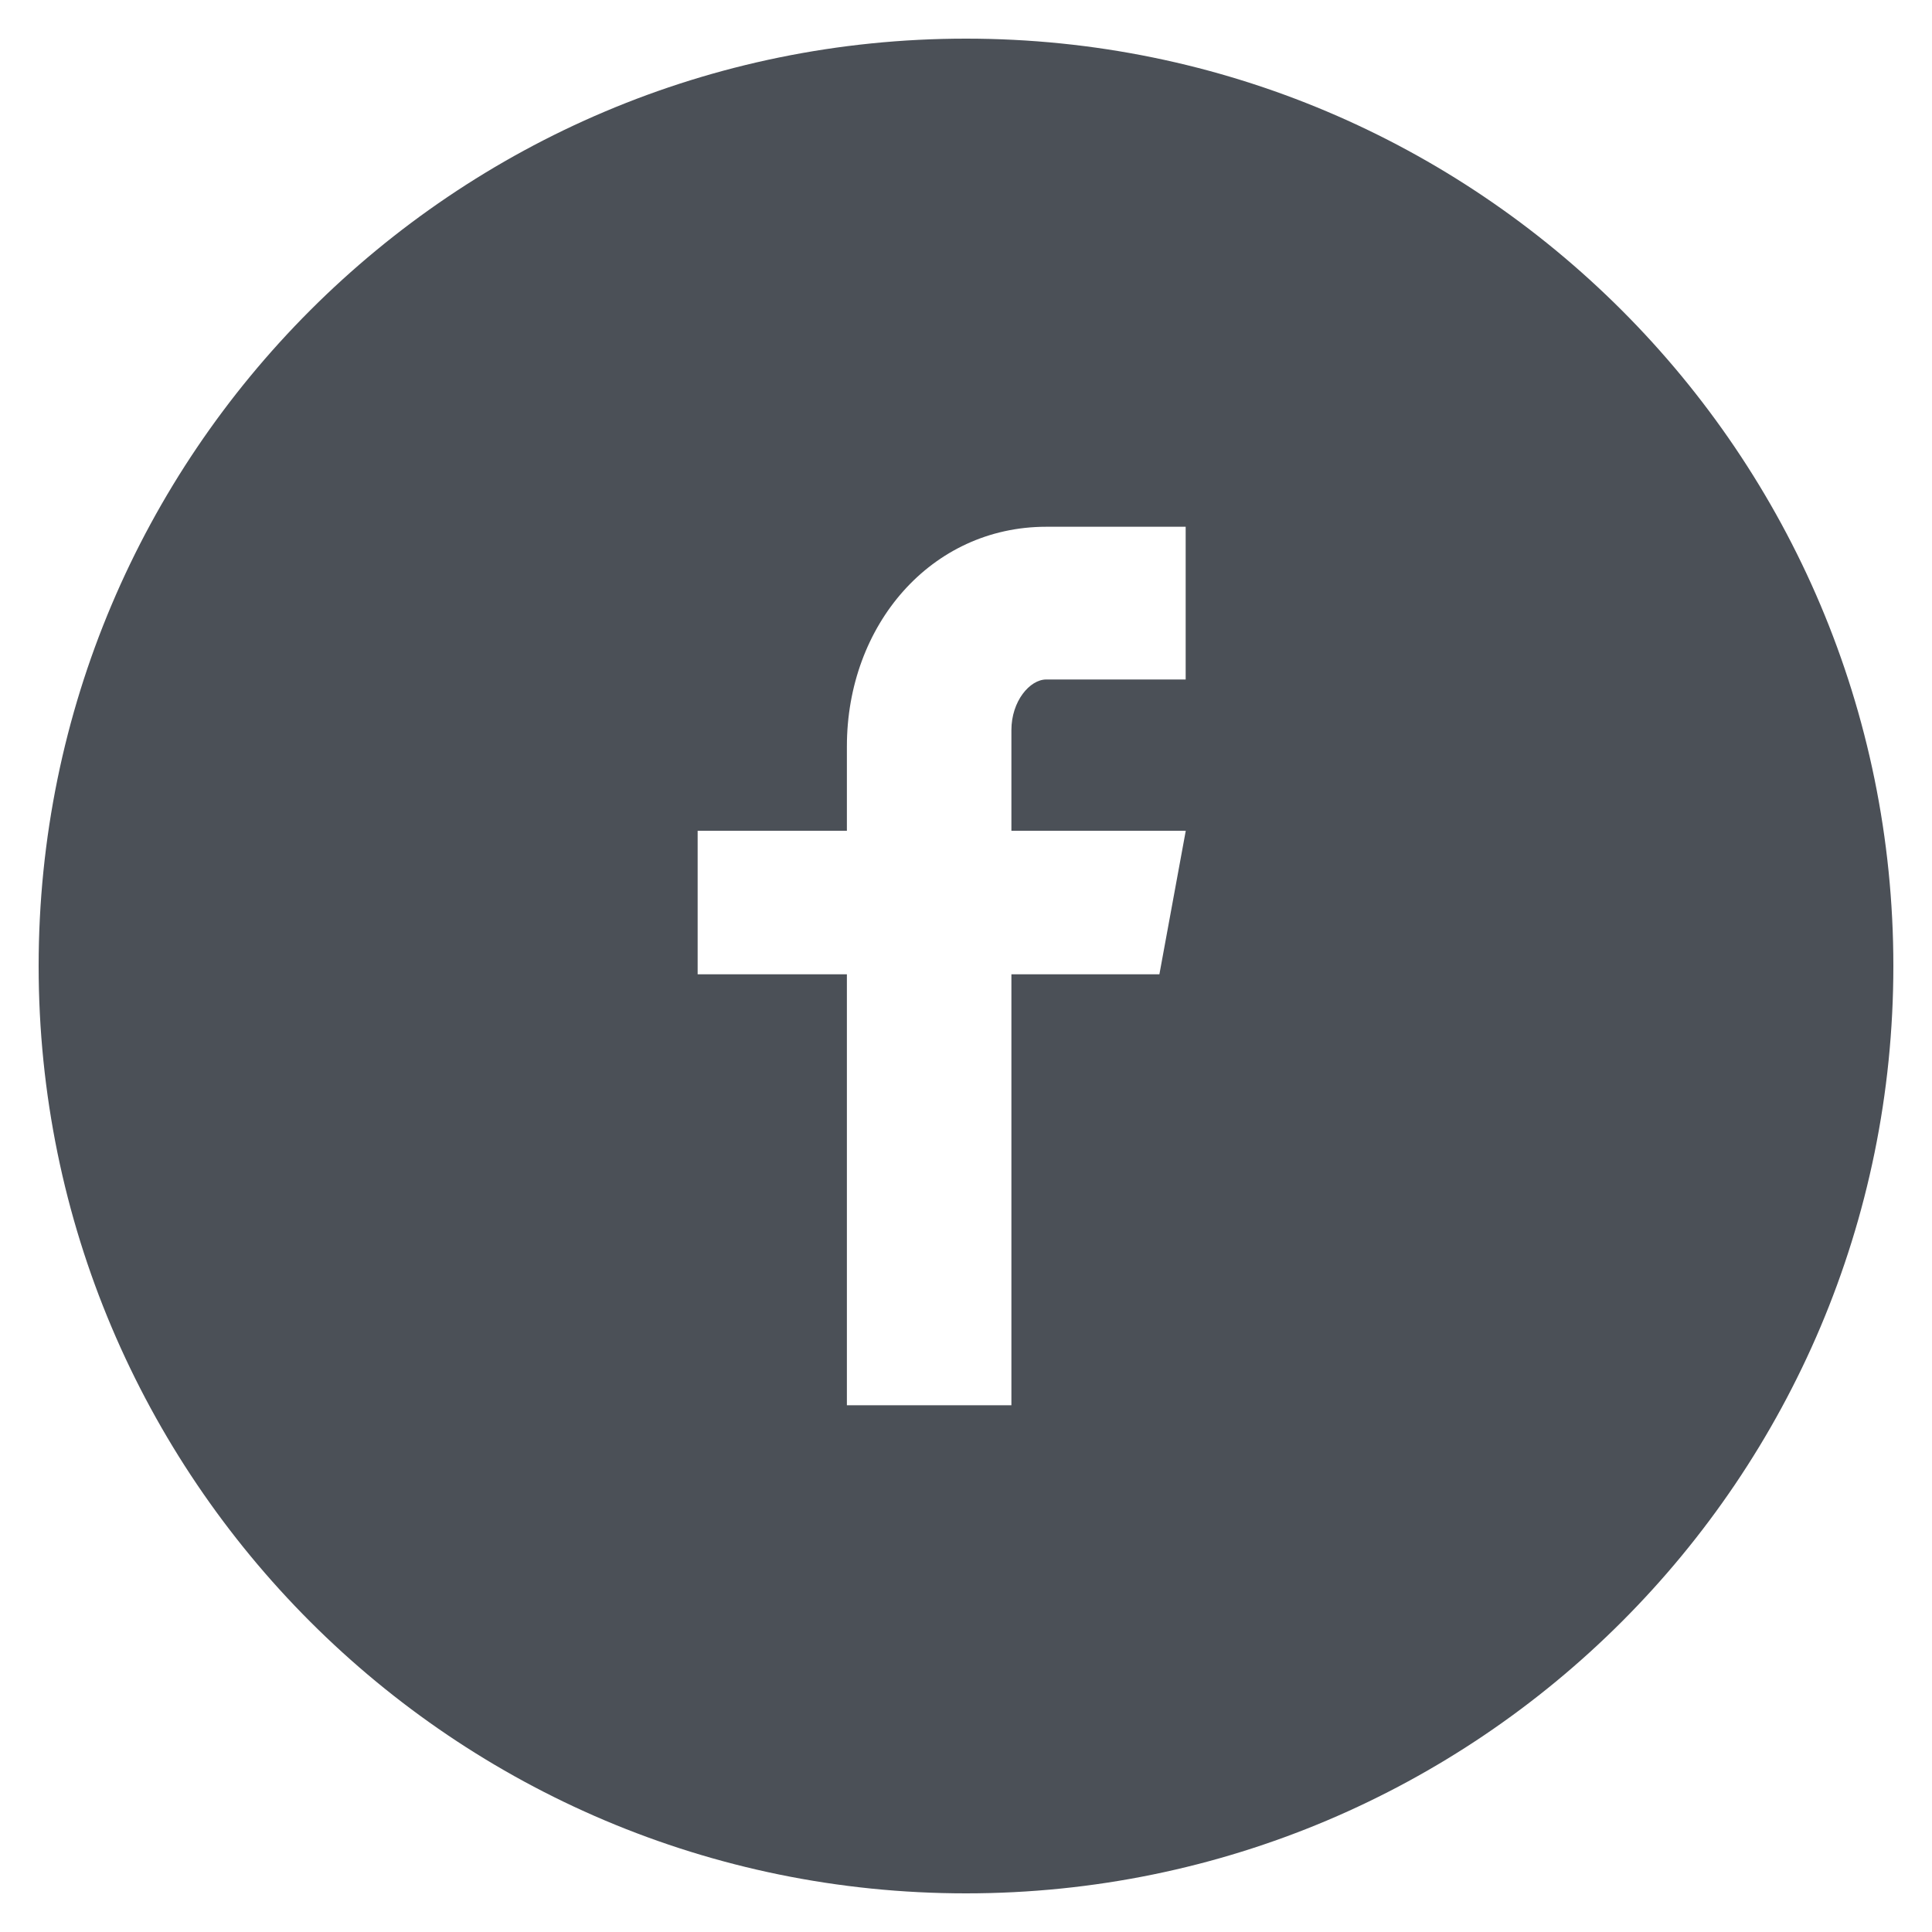
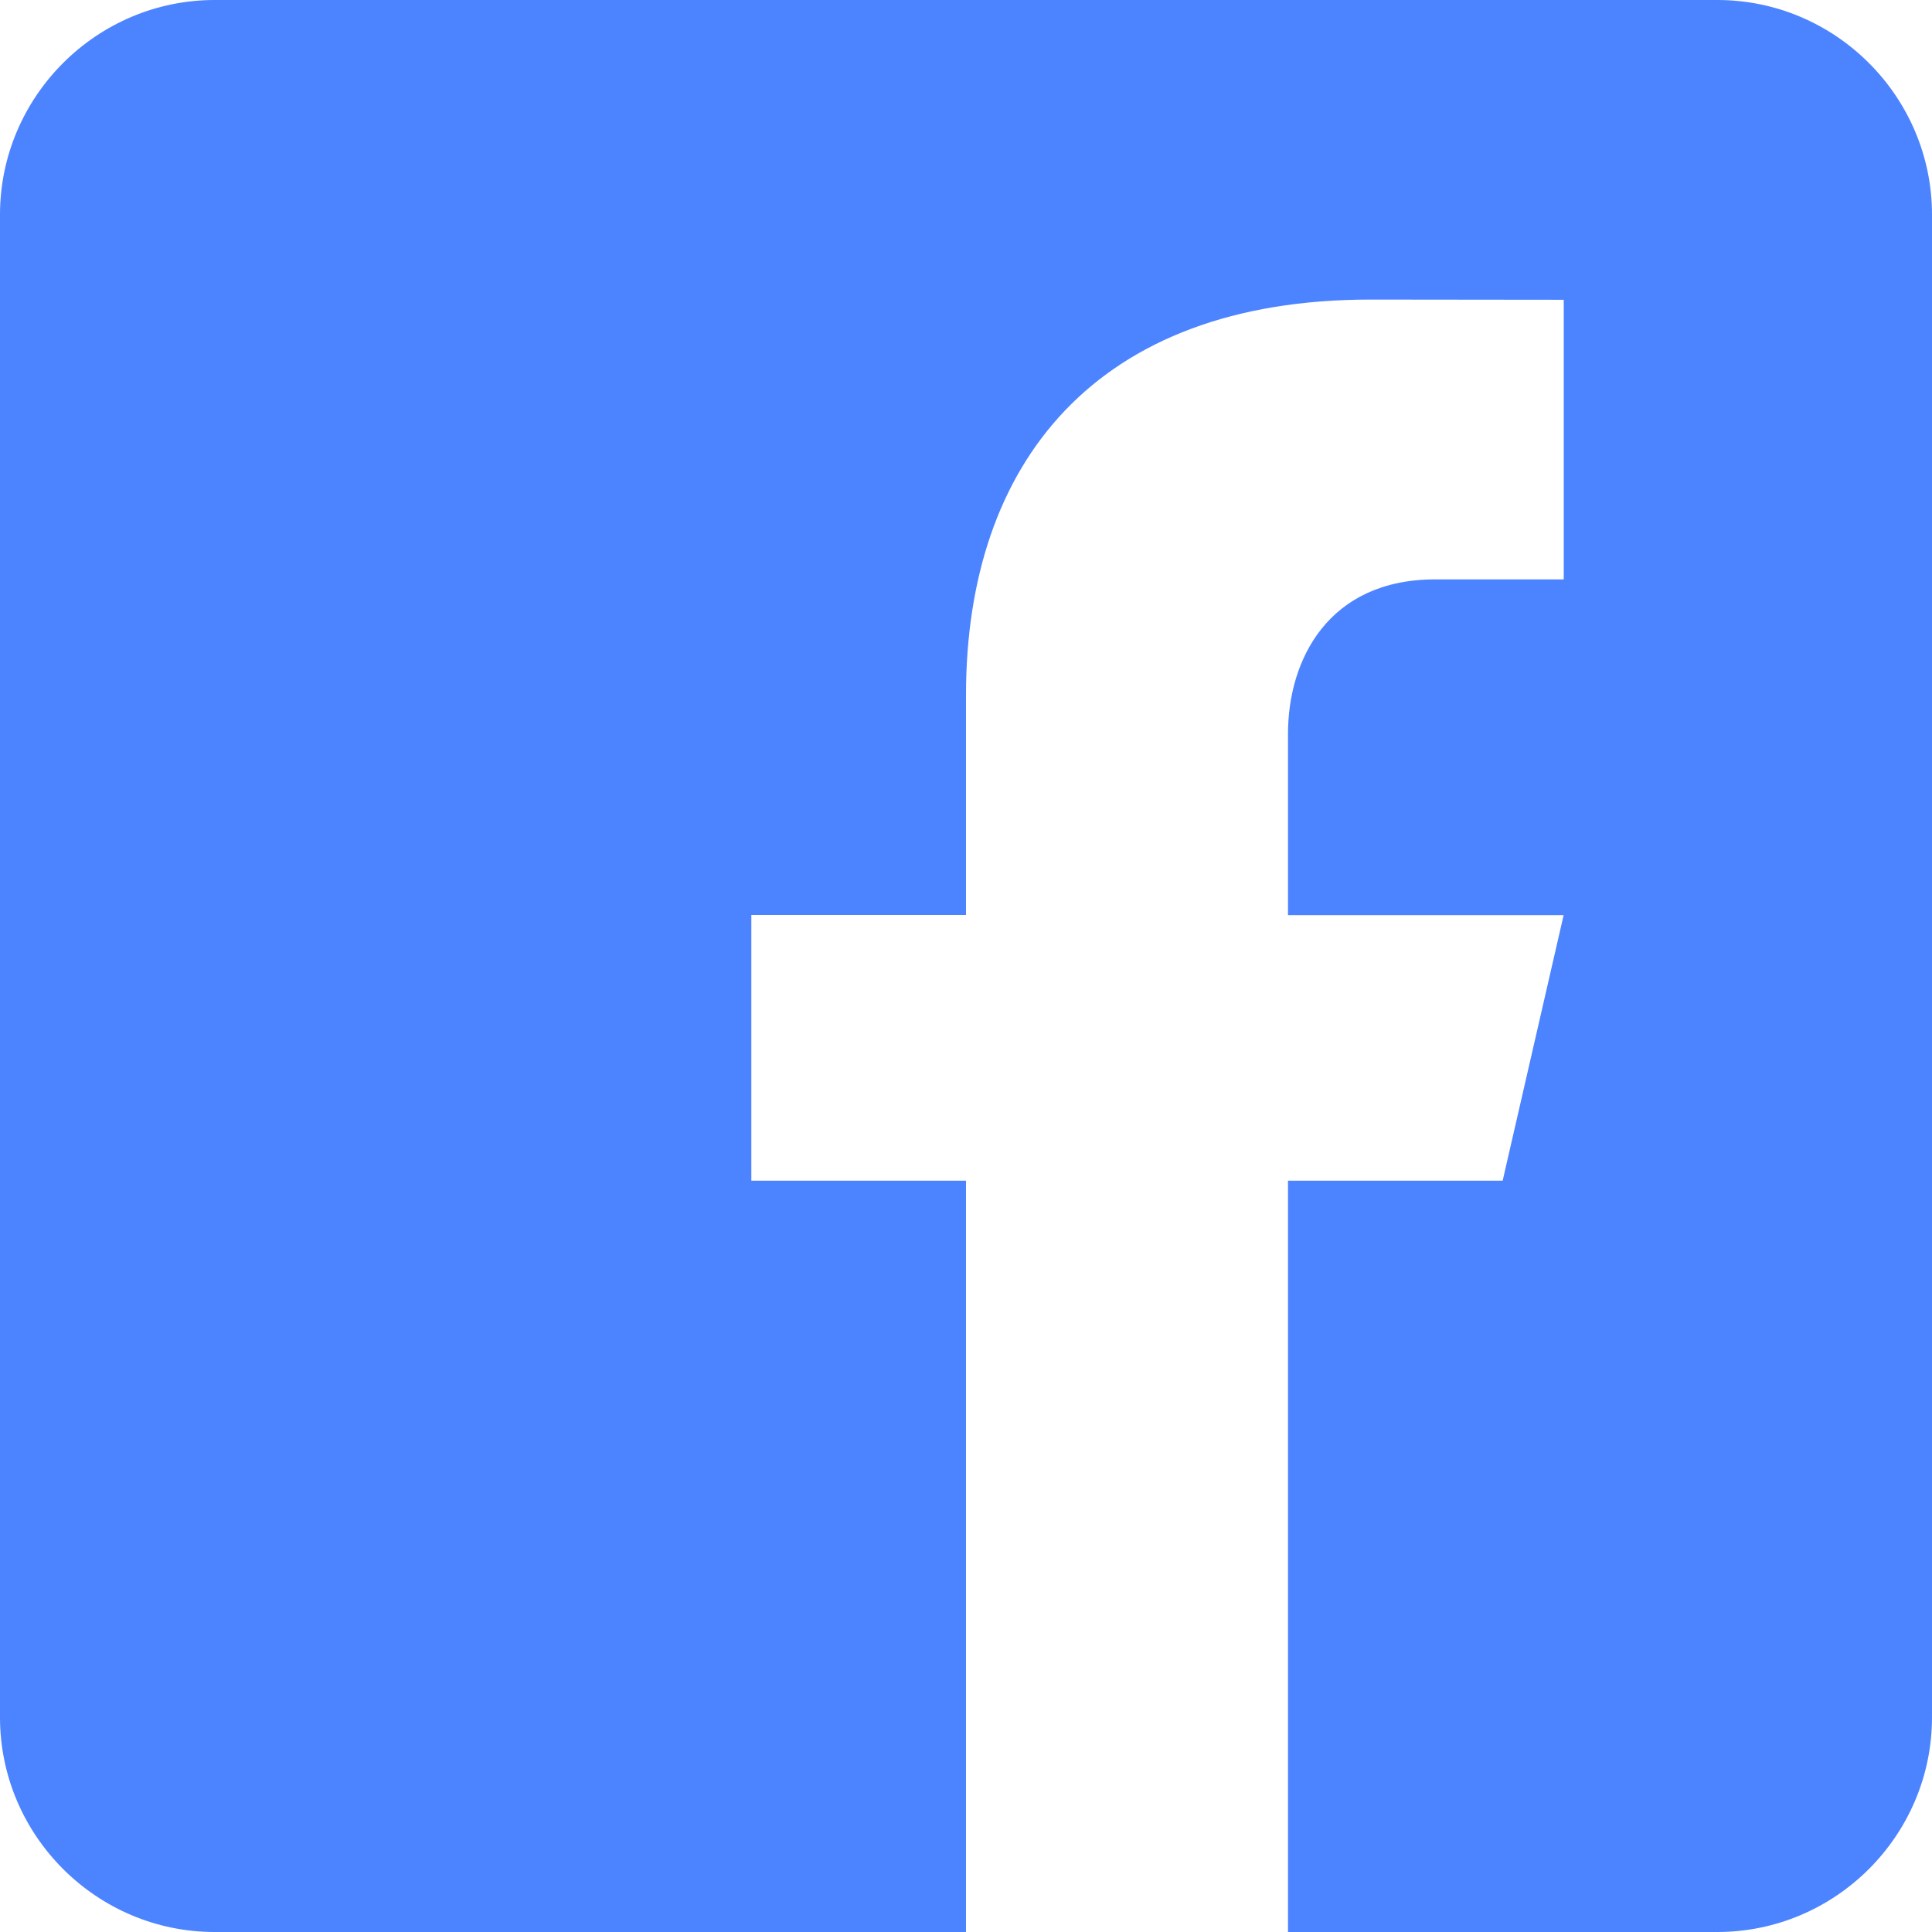
- <svg xmlns="http://www.w3.org/2000/svg" width="20px" height="20px" viewBox="0 0 20 20" version="1.1">
+ <svg xmlns="http://www.w3.org/2000/svg" width="18px" height="18px" viewBox="0 0 18 18" version="1.1">
  <defs />
  <g id="Page-1" stroke="none" stroke-width="1" fill="none" fill-rule="evenodd">
-     <g id="facebook" fill-rule="nonzero" fill="#4B5057">
-       <path d="M10,0.4 C4.698,0.4 0.4,4.698 0.4,10 C0.4,15.302 4.698,19.6 10,19.6 C15.302,19.6 19.6,15.302 19.6,10 C19.6,4.698 15.302,0.4 10,0.4 Z M12.274,7.034 L10.831,7.034 C10.66,7.034 10.47,7.259 10.47,7.558 L10.47,8.6 L12.275,8.6 L12.002,10.086 L10.47,10.086 L10.47,14.547 L8.767,14.547 L8.767,10.086 L7.222,10.086 L7.222,8.6 L8.767,8.6 L8.767,7.726 C8.767,6.472 9.637,5.453 10.831,5.453 L12.274,5.453 L12.274,7.034 Z" id="Shape" />
+     <g id="facebook" fill-rule="nonzero" fill="#4C83FF">
+       <path d="M16,0 L2,0 C0.9,0 0,0.9 0,2 L0,16 C0,17.101 0.9,18 2,18 L9,18 L9,11 L7,11 L7,8.525 L9,8.525 L9,6.475 C9,4.311 10.212,2.791 12.766,2.791 L14.569,2.793 L14.569,5.398 L13.372,5.398 C12.378,5.398 12,6.144 12,6.836 L12,8.526 L14.568,8.526 L14,11 L12,11 L12,18 L16,18 C17.1,18 18,17.101 18,16 L18,2 C18,0.9 17.1,0 16,0 Z" id="Shape" />
    </g>
  </g>
</svg>
